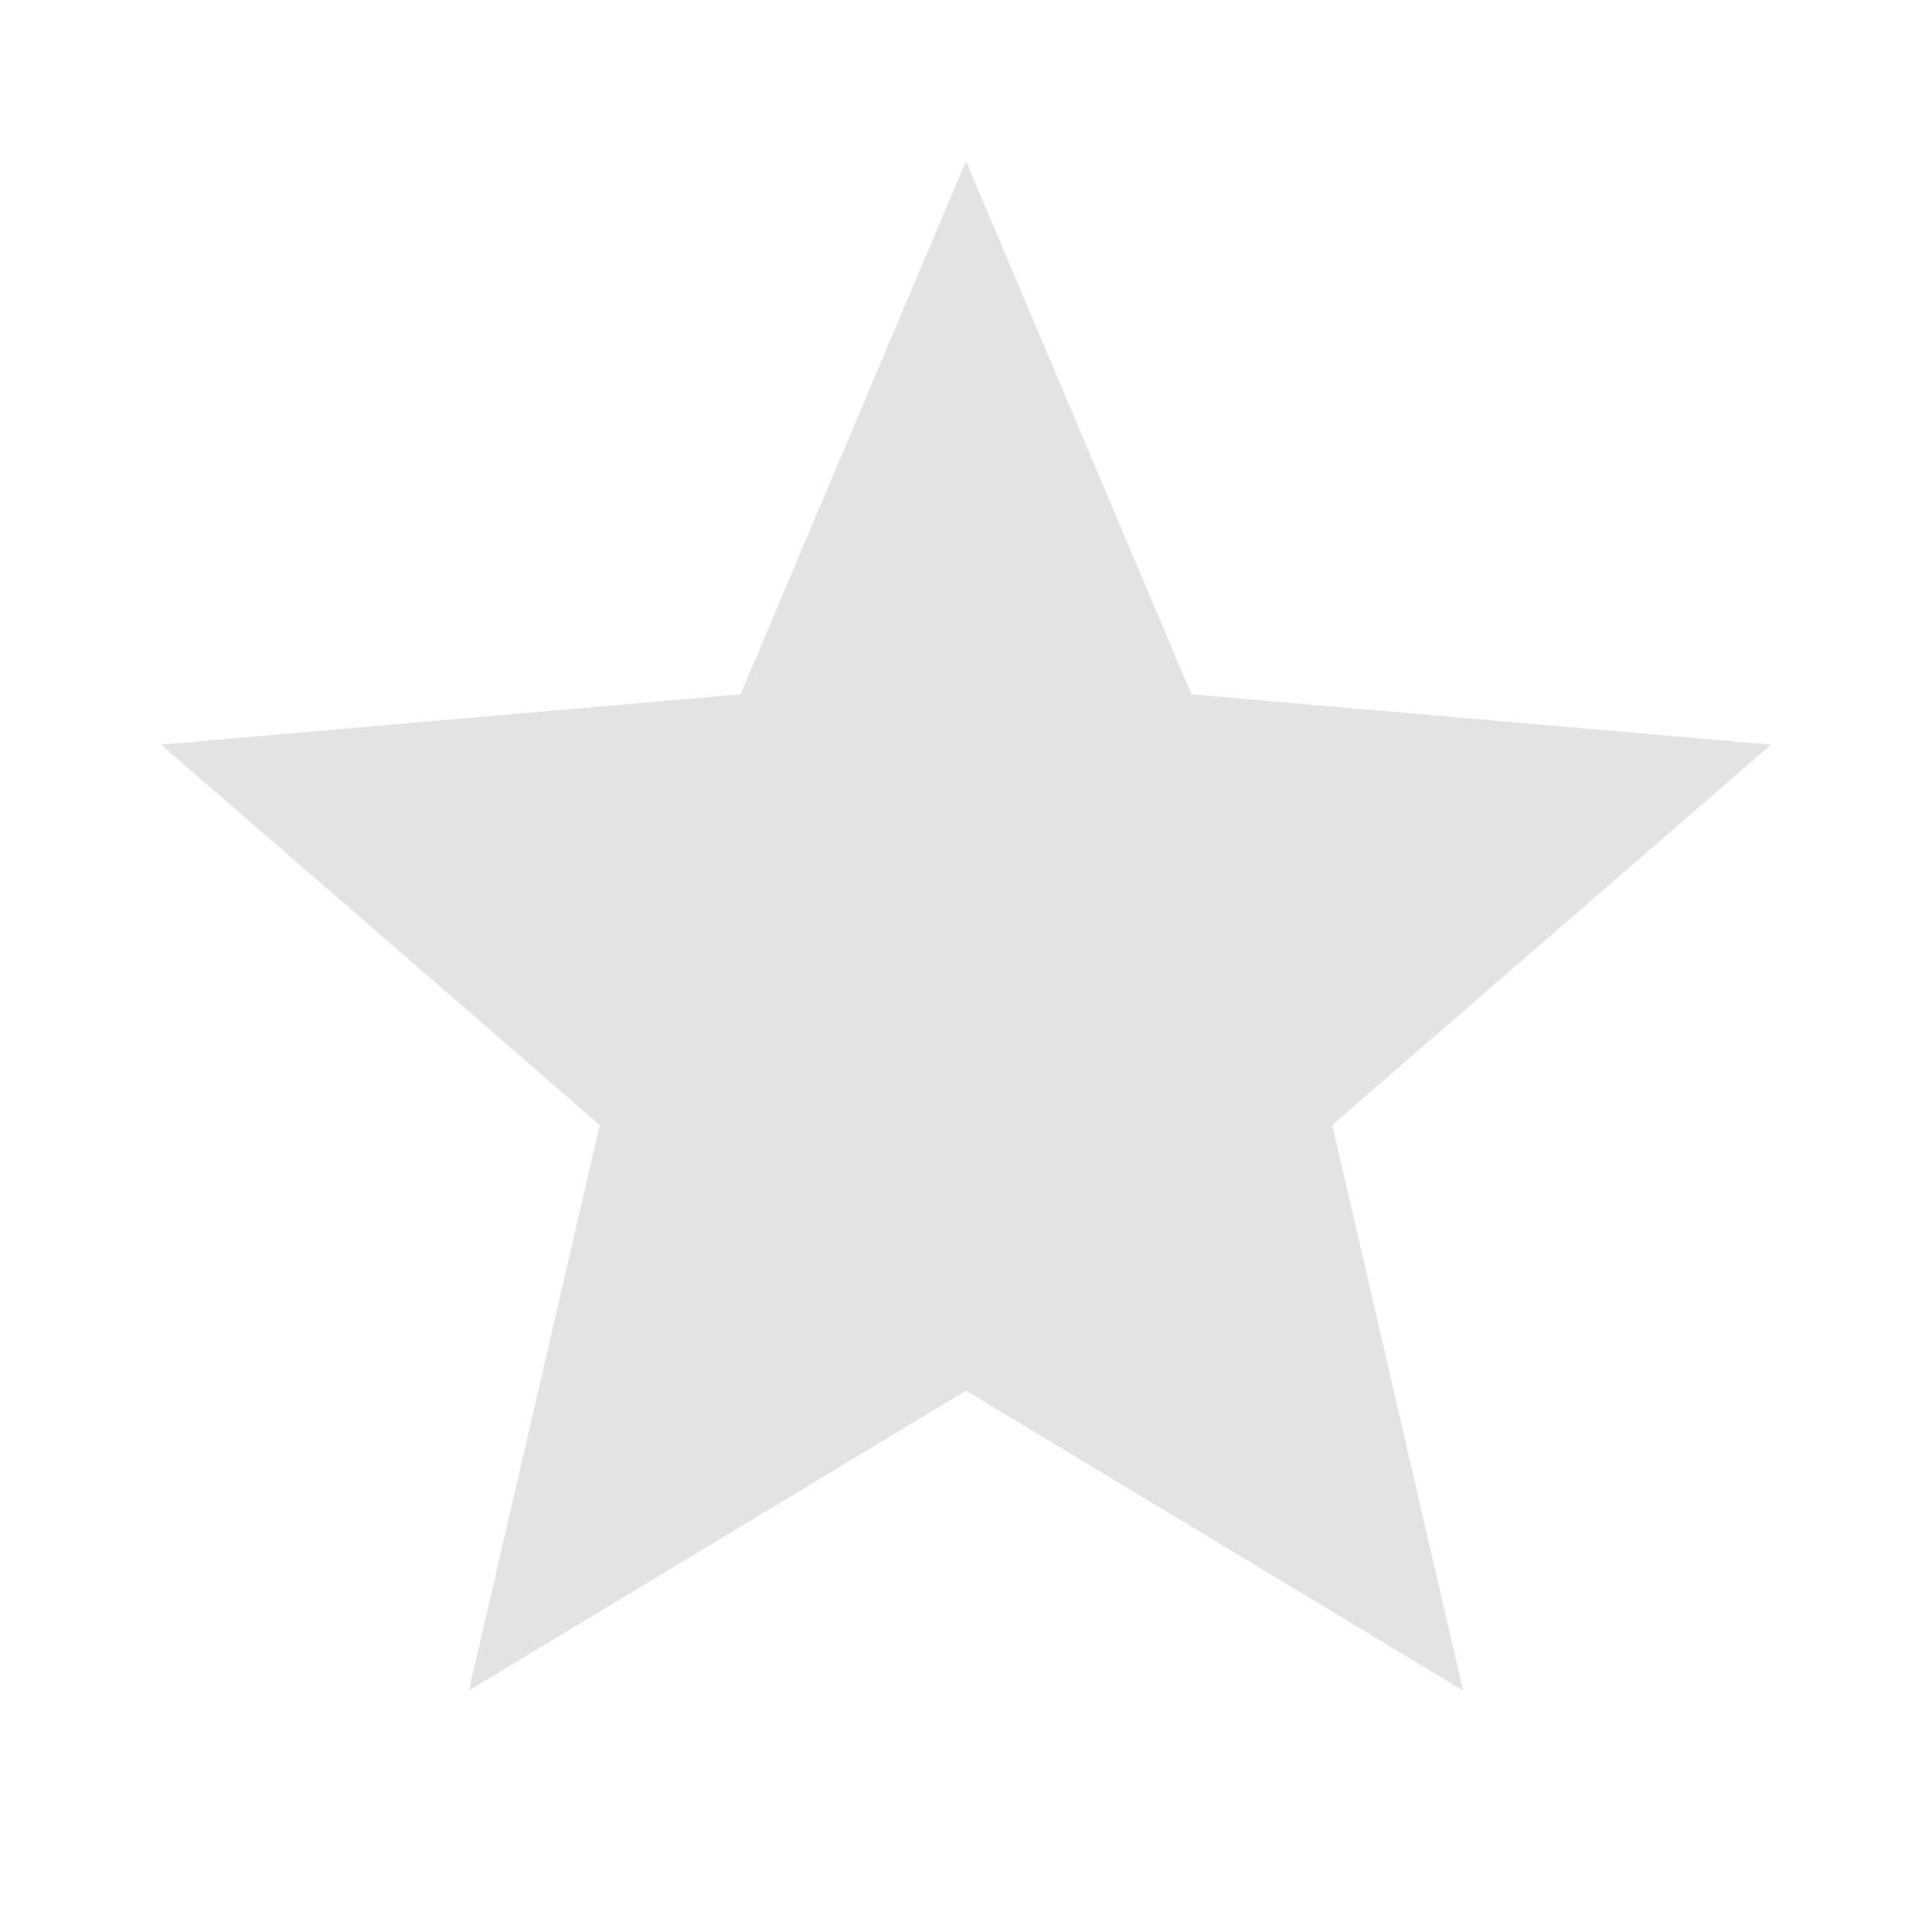
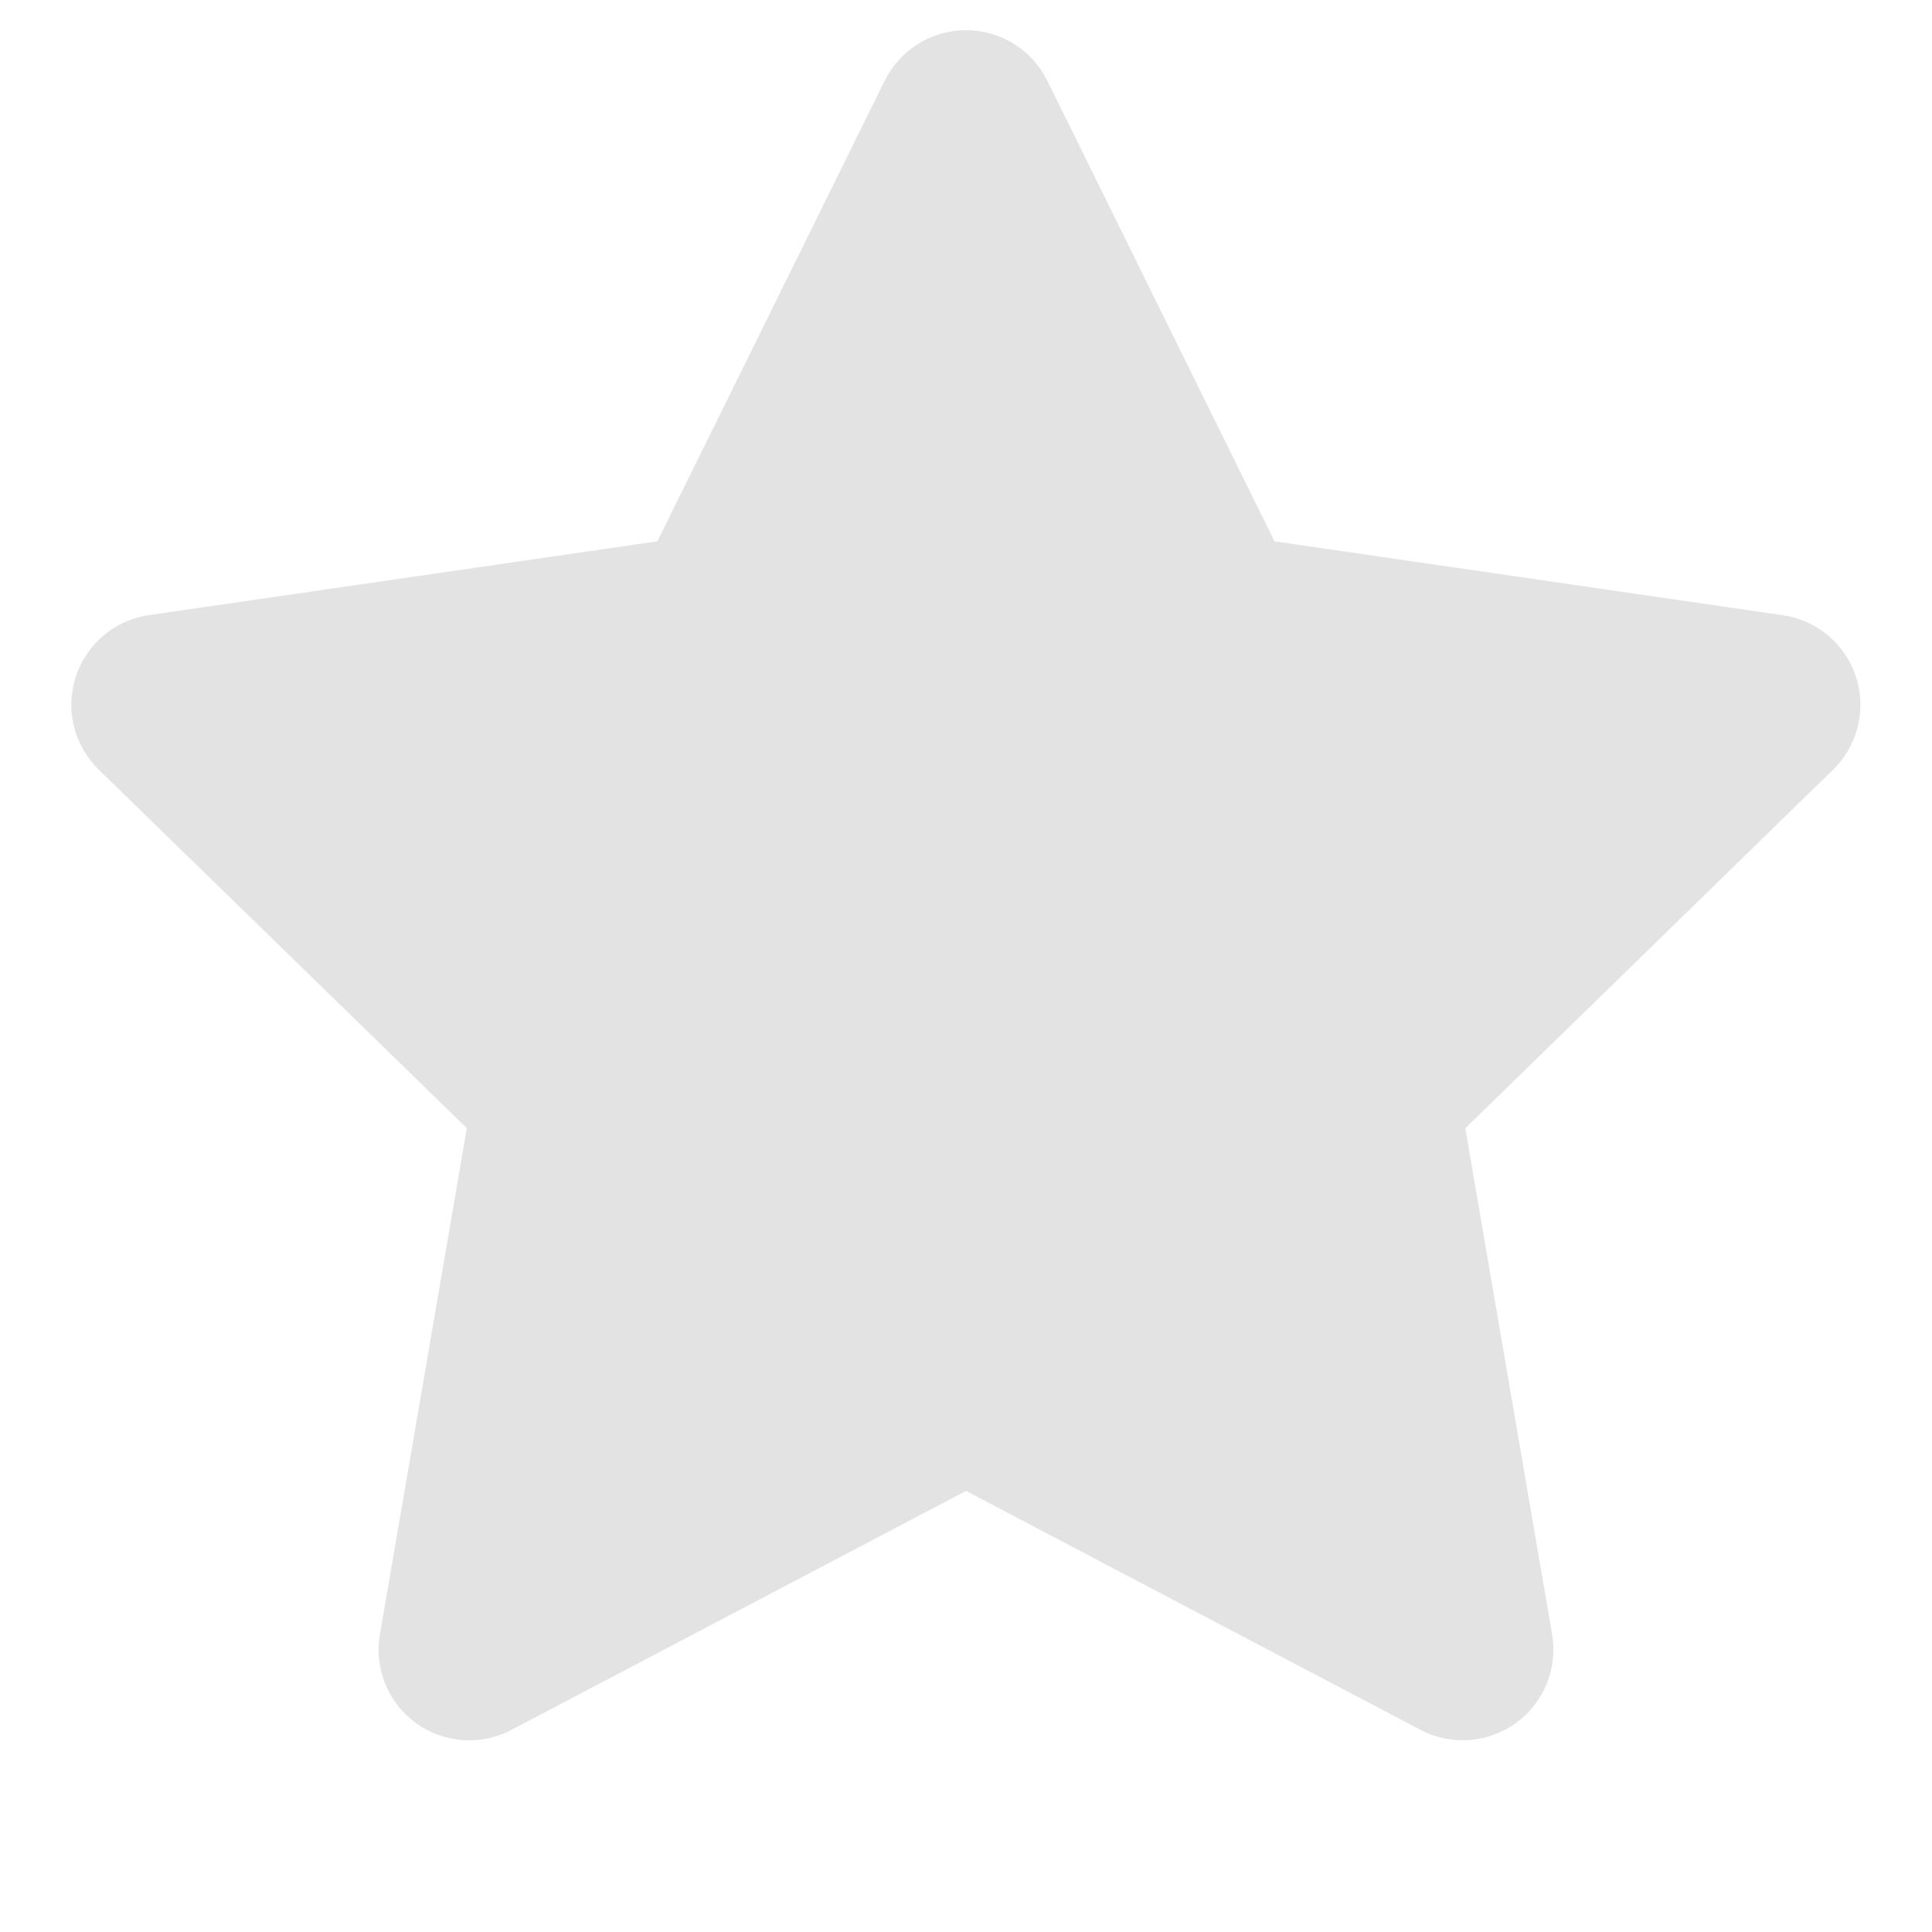
- <svg xmlns="http://www.w3.org/2000/svg" height="24px" viewBox="0 -960 960 960" width="24px" fill="#e3e3e3">
-   <path d="m3540-287 126-76 126 77-33-144 111-96-146-13-58-136-58 135-146 13 111 97-33 143ZM233-120l65-281L80-590l288-25 112-265 112 265 288 25-218 189 65 281-247-149-247 149Zm247-350Z" />
+ <svg xmlns="http://www.w3.org/2000/svg" height="24px" viewBox="0 0 16 16" width="24px" fill="#e3e3e3">
+   <path d="M8 .25a.75.75 0 0 1 .673.418l1.882 3.815 4.21.612a.75.75 0 0 1 .416 1.279l-3.046 2.97.719 4.192a.751.751 0 0 1-1.088.791L8 12.347l-3.766 1.98a.75.75 0 0 1-1.088-.79l.72-4.194L.818 6.374a.75.75 0 0 1 .416-1.28l4.21-.611L7.327.668A.75.75 0 0 1 8 .25Z" />
</svg>
